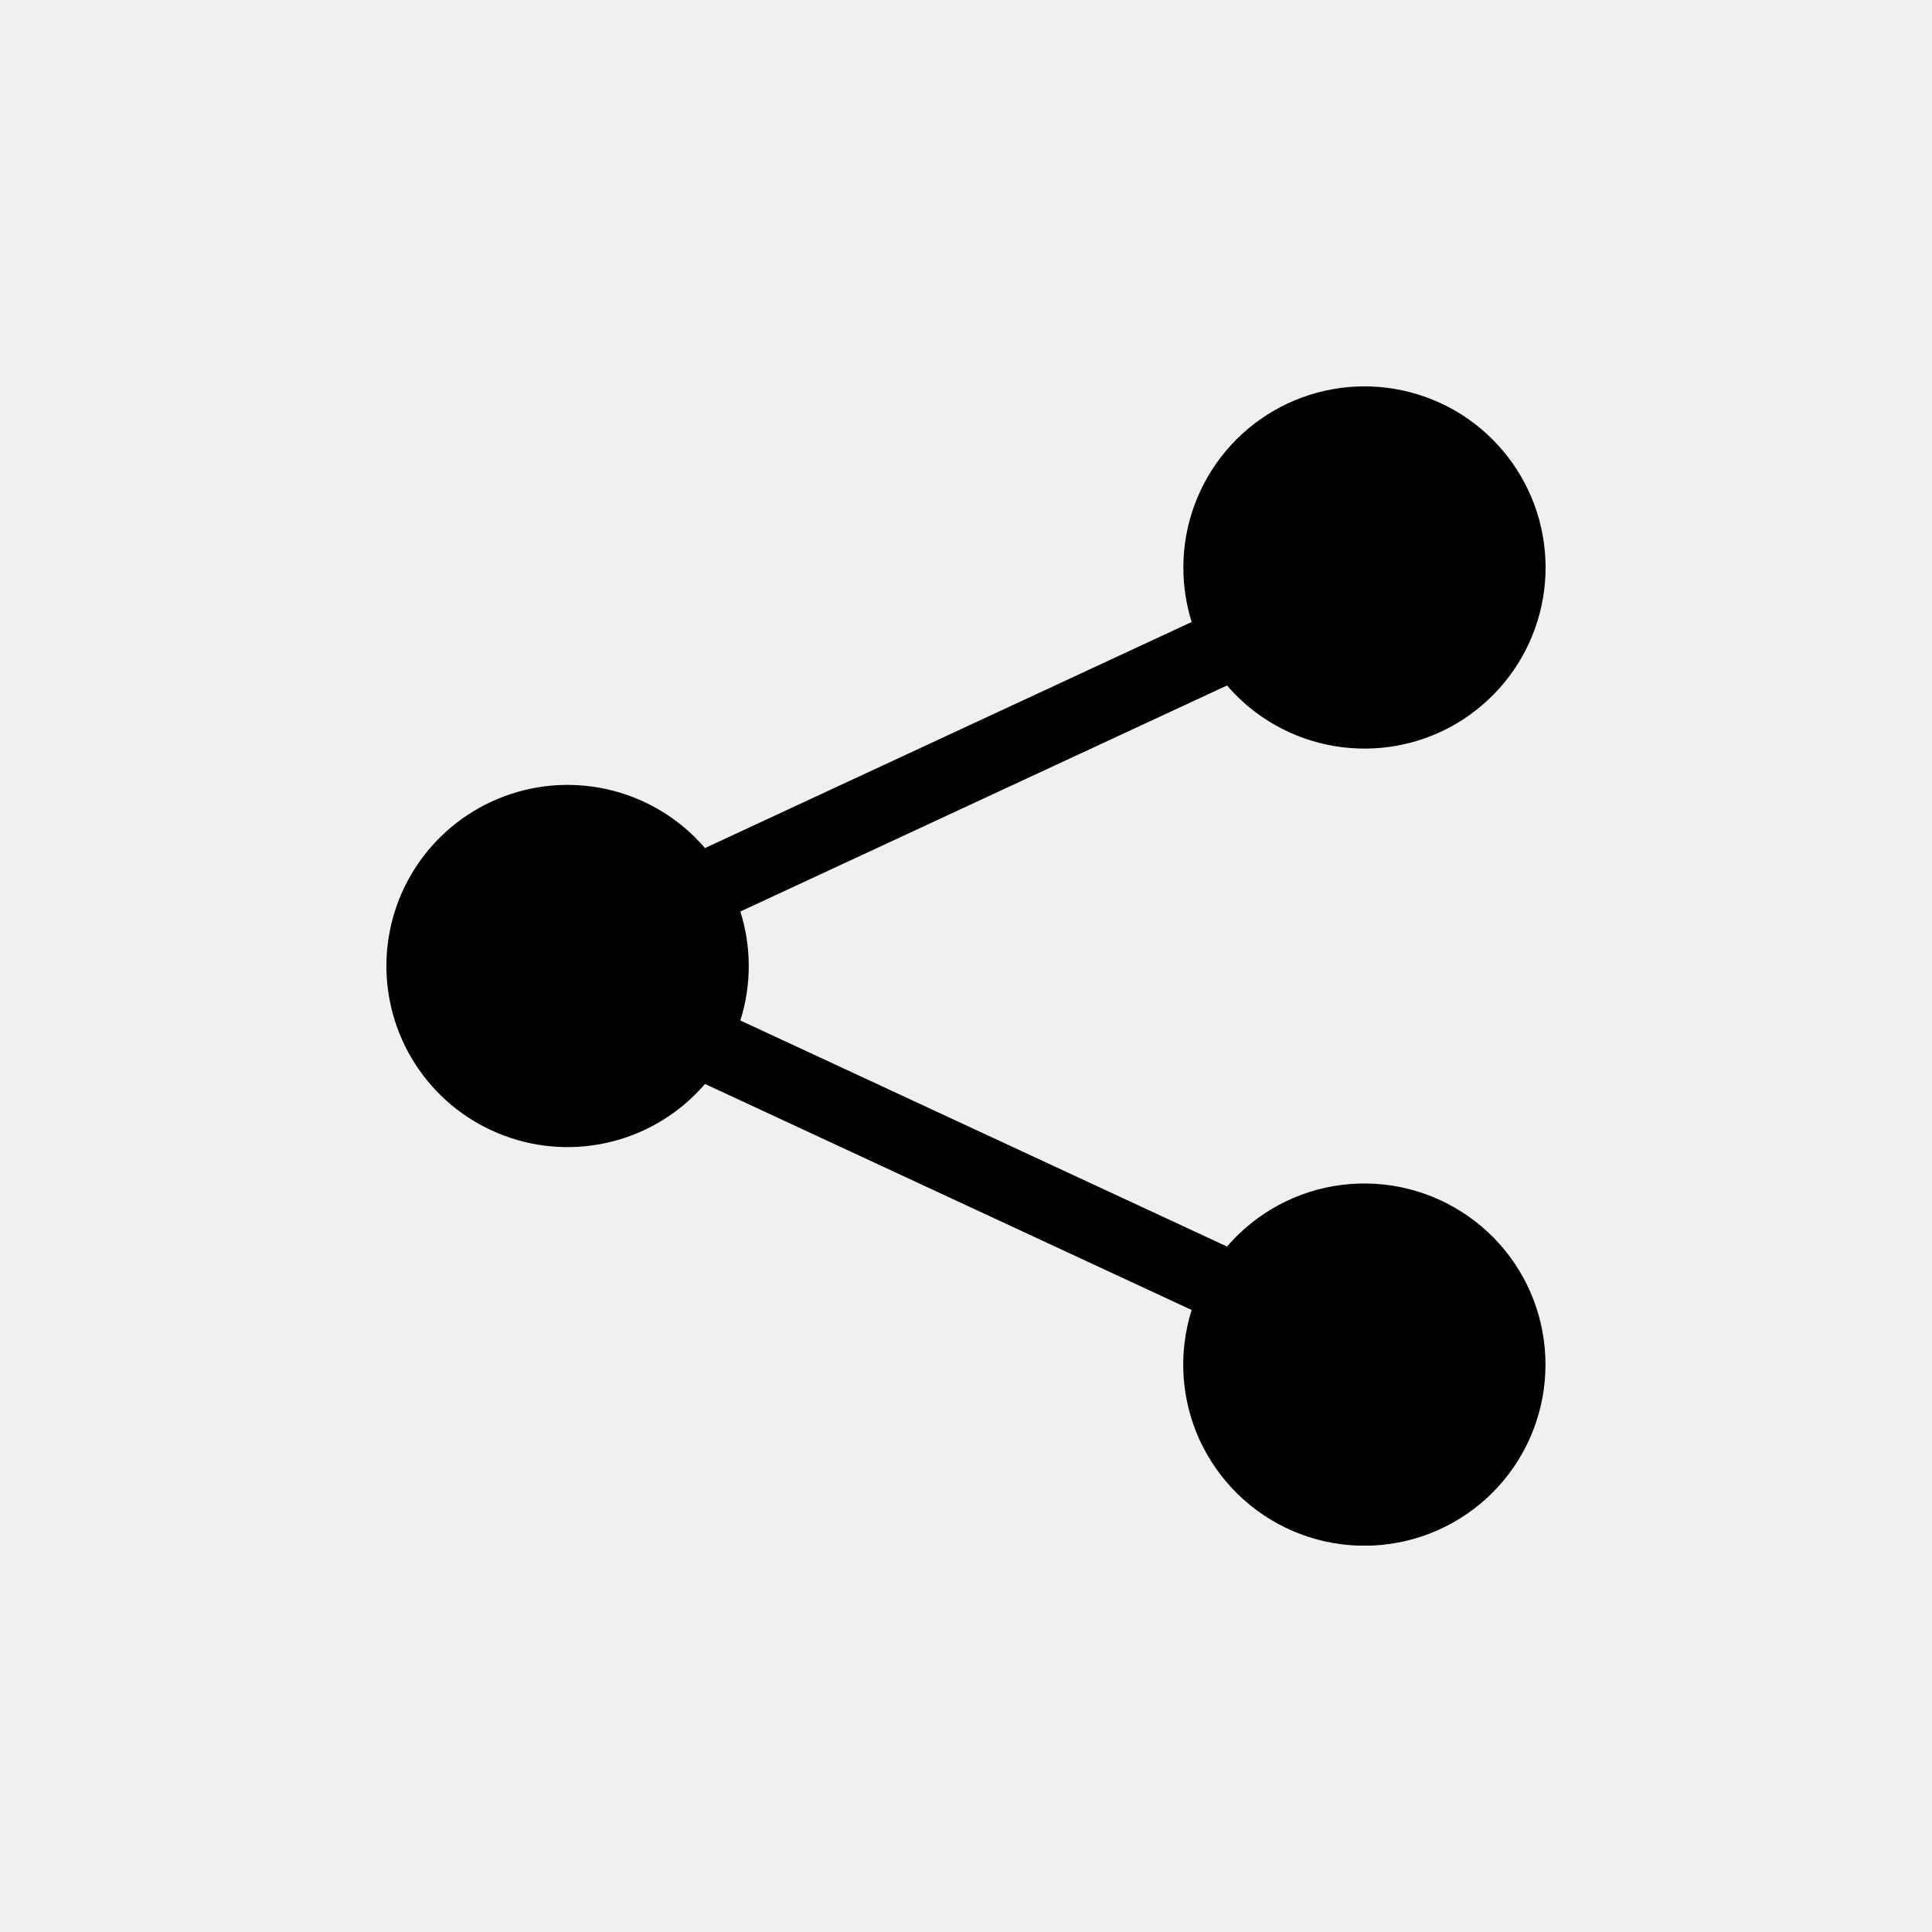
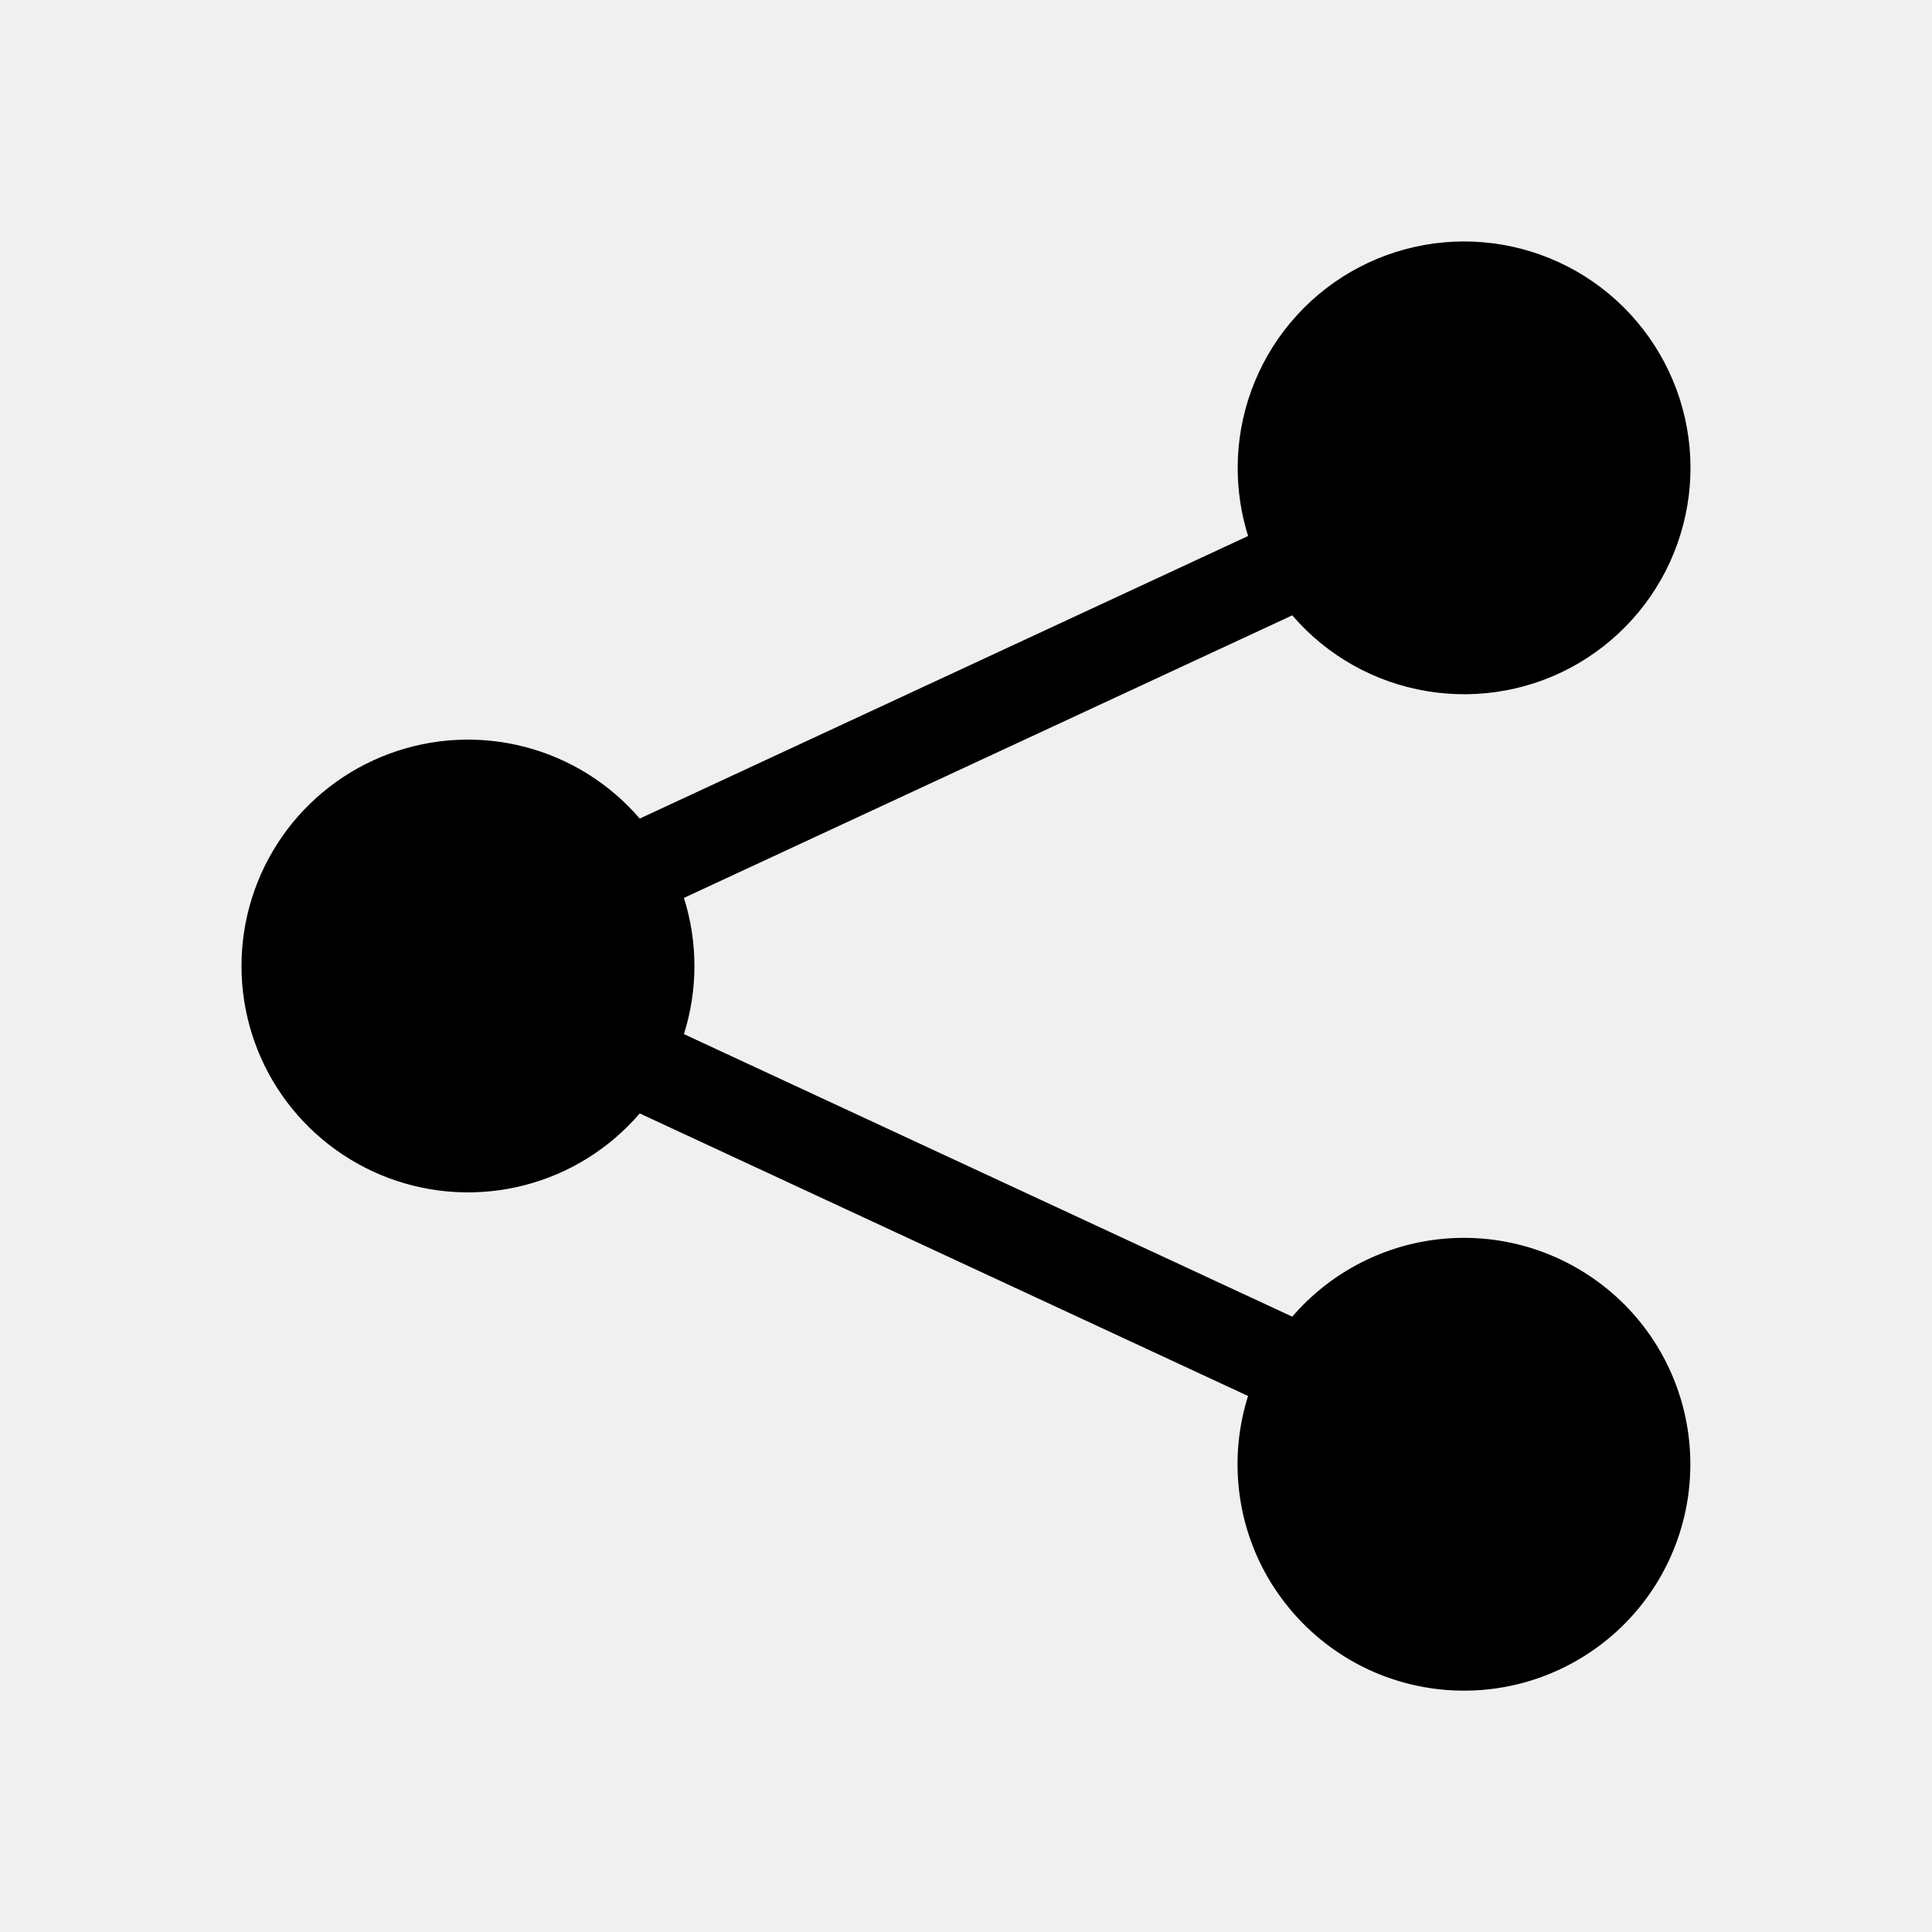
- <svg xmlns="http://www.w3.org/2000/svg" width="20" height="20" viewBox="0 0 20 20" fill="none">
-   <g clip-path="url(#clip0_210_751)">
-     <path d="M12.25 5.875C12.25 5.435 12.405 5.009 12.687 4.672C12.969 4.334 13.361 4.107 13.794 4.029C14.227 3.951 14.674 4.029 15.056 4.247C15.437 4.465 15.73 4.811 15.883 5.223C16.036 5.636 16.039 6.089 15.891 6.504C15.744 6.918 15.455 7.267 15.076 7.491C14.697 7.714 14.252 7.796 13.818 7.724C13.383 7.652 12.989 7.43 12.702 7.096L7.664 9.436C7.78 9.803 7.78 10.197 7.664 10.564L12.702 12.904C13.005 12.552 13.428 12.324 13.889 12.266C14.35 12.208 14.816 12.323 15.197 12.589C15.578 12.854 15.847 13.252 15.951 13.705C16.055 14.158 15.988 14.633 15.762 15.039C15.536 15.445 15.167 15.752 14.727 15.902C14.287 16.051 13.808 16.032 13.381 15.848C12.955 15.664 12.612 15.328 12.418 14.906C12.225 14.483 12.196 14.004 12.336 13.561L7.298 11.221C7.048 11.512 6.716 11.719 6.345 11.815C5.974 11.911 5.583 11.891 5.224 11.758C4.865 11.625 4.555 11.386 4.336 11.071C4.117 10.757 4 10.383 4 10C4 9.617 4.117 9.243 4.336 8.929C4.555 8.614 4.865 8.375 5.224 8.242C5.583 8.109 5.974 8.089 6.345 8.185C6.716 8.281 7.048 8.488 7.298 8.779L12.336 6.439C12.279 6.256 12.25 6.066 12.25 5.875Z" fill="black" />
+ <svg xmlns="http://www.w3.org/2000/svg" width="16" height="16" viewBox="0 0 16 16" fill="none">
+   <g clip-path="url(#clip0_239_3789)">
+     <path d="M10.25 3.875C10.25 3.435 10.405 3.009 10.687 2.672C10.969 2.334 11.361 2.107 11.794 2.029C12.227 1.951 12.674 2.029 13.056 2.247C13.437 2.465 13.73 2.811 13.883 3.223C14.036 3.636 14.039 4.089 13.891 4.504C13.744 4.918 13.455 5.267 13.076 5.491C12.697 5.714 12.252 5.796 11.818 5.724C11.383 5.652 10.989 5.43 10.702 5.096L5.664 7.436C5.78 7.803 5.78 8.197 5.664 8.564L10.702 10.904C11.005 10.552 11.428 10.324 11.889 10.266C12.35 10.208 12.816 10.323 13.197 10.589C13.578 10.854 13.847 11.252 13.951 11.705C14.055 12.158 13.988 12.633 13.762 13.039C13.536 13.445 13.167 13.752 12.727 13.902C12.287 14.051 11.808 14.032 11.381 13.848C10.955 13.664 10.612 13.328 10.418 12.906C10.225 12.483 10.196 12.004 10.336 11.561L5.298 9.221C5.048 9.512 4.716 9.719 4.345 9.815C3.974 9.911 3.583 9.891 3.224 9.758C2.865 9.625 2.555 9.385 2.336 9.071C2.117 8.757 2 8.383 2 8C2 7.617 2.117 7.243 2.336 6.929C2.555 6.614 2.865 6.375 3.224 6.242C3.583 6.109 3.974 6.089 4.345 6.185C4.716 6.281 5.048 6.488 5.298 6.779L10.336 4.439C10.279 4.256 10.25 4.066 10.25 3.875Z" fill="black" />
  </g>
  <defs>
-     <clipPath id="clip0_210_751">
-       <rect width="12" height="12" fill="white" transform="translate(4 4)" />
+     <clipPath id="clip0_239_3789">
+       <rect width="12" height="12" fill="white" transform="translate(2 2)" />
    </clipPath>
  </defs>
</svg>
